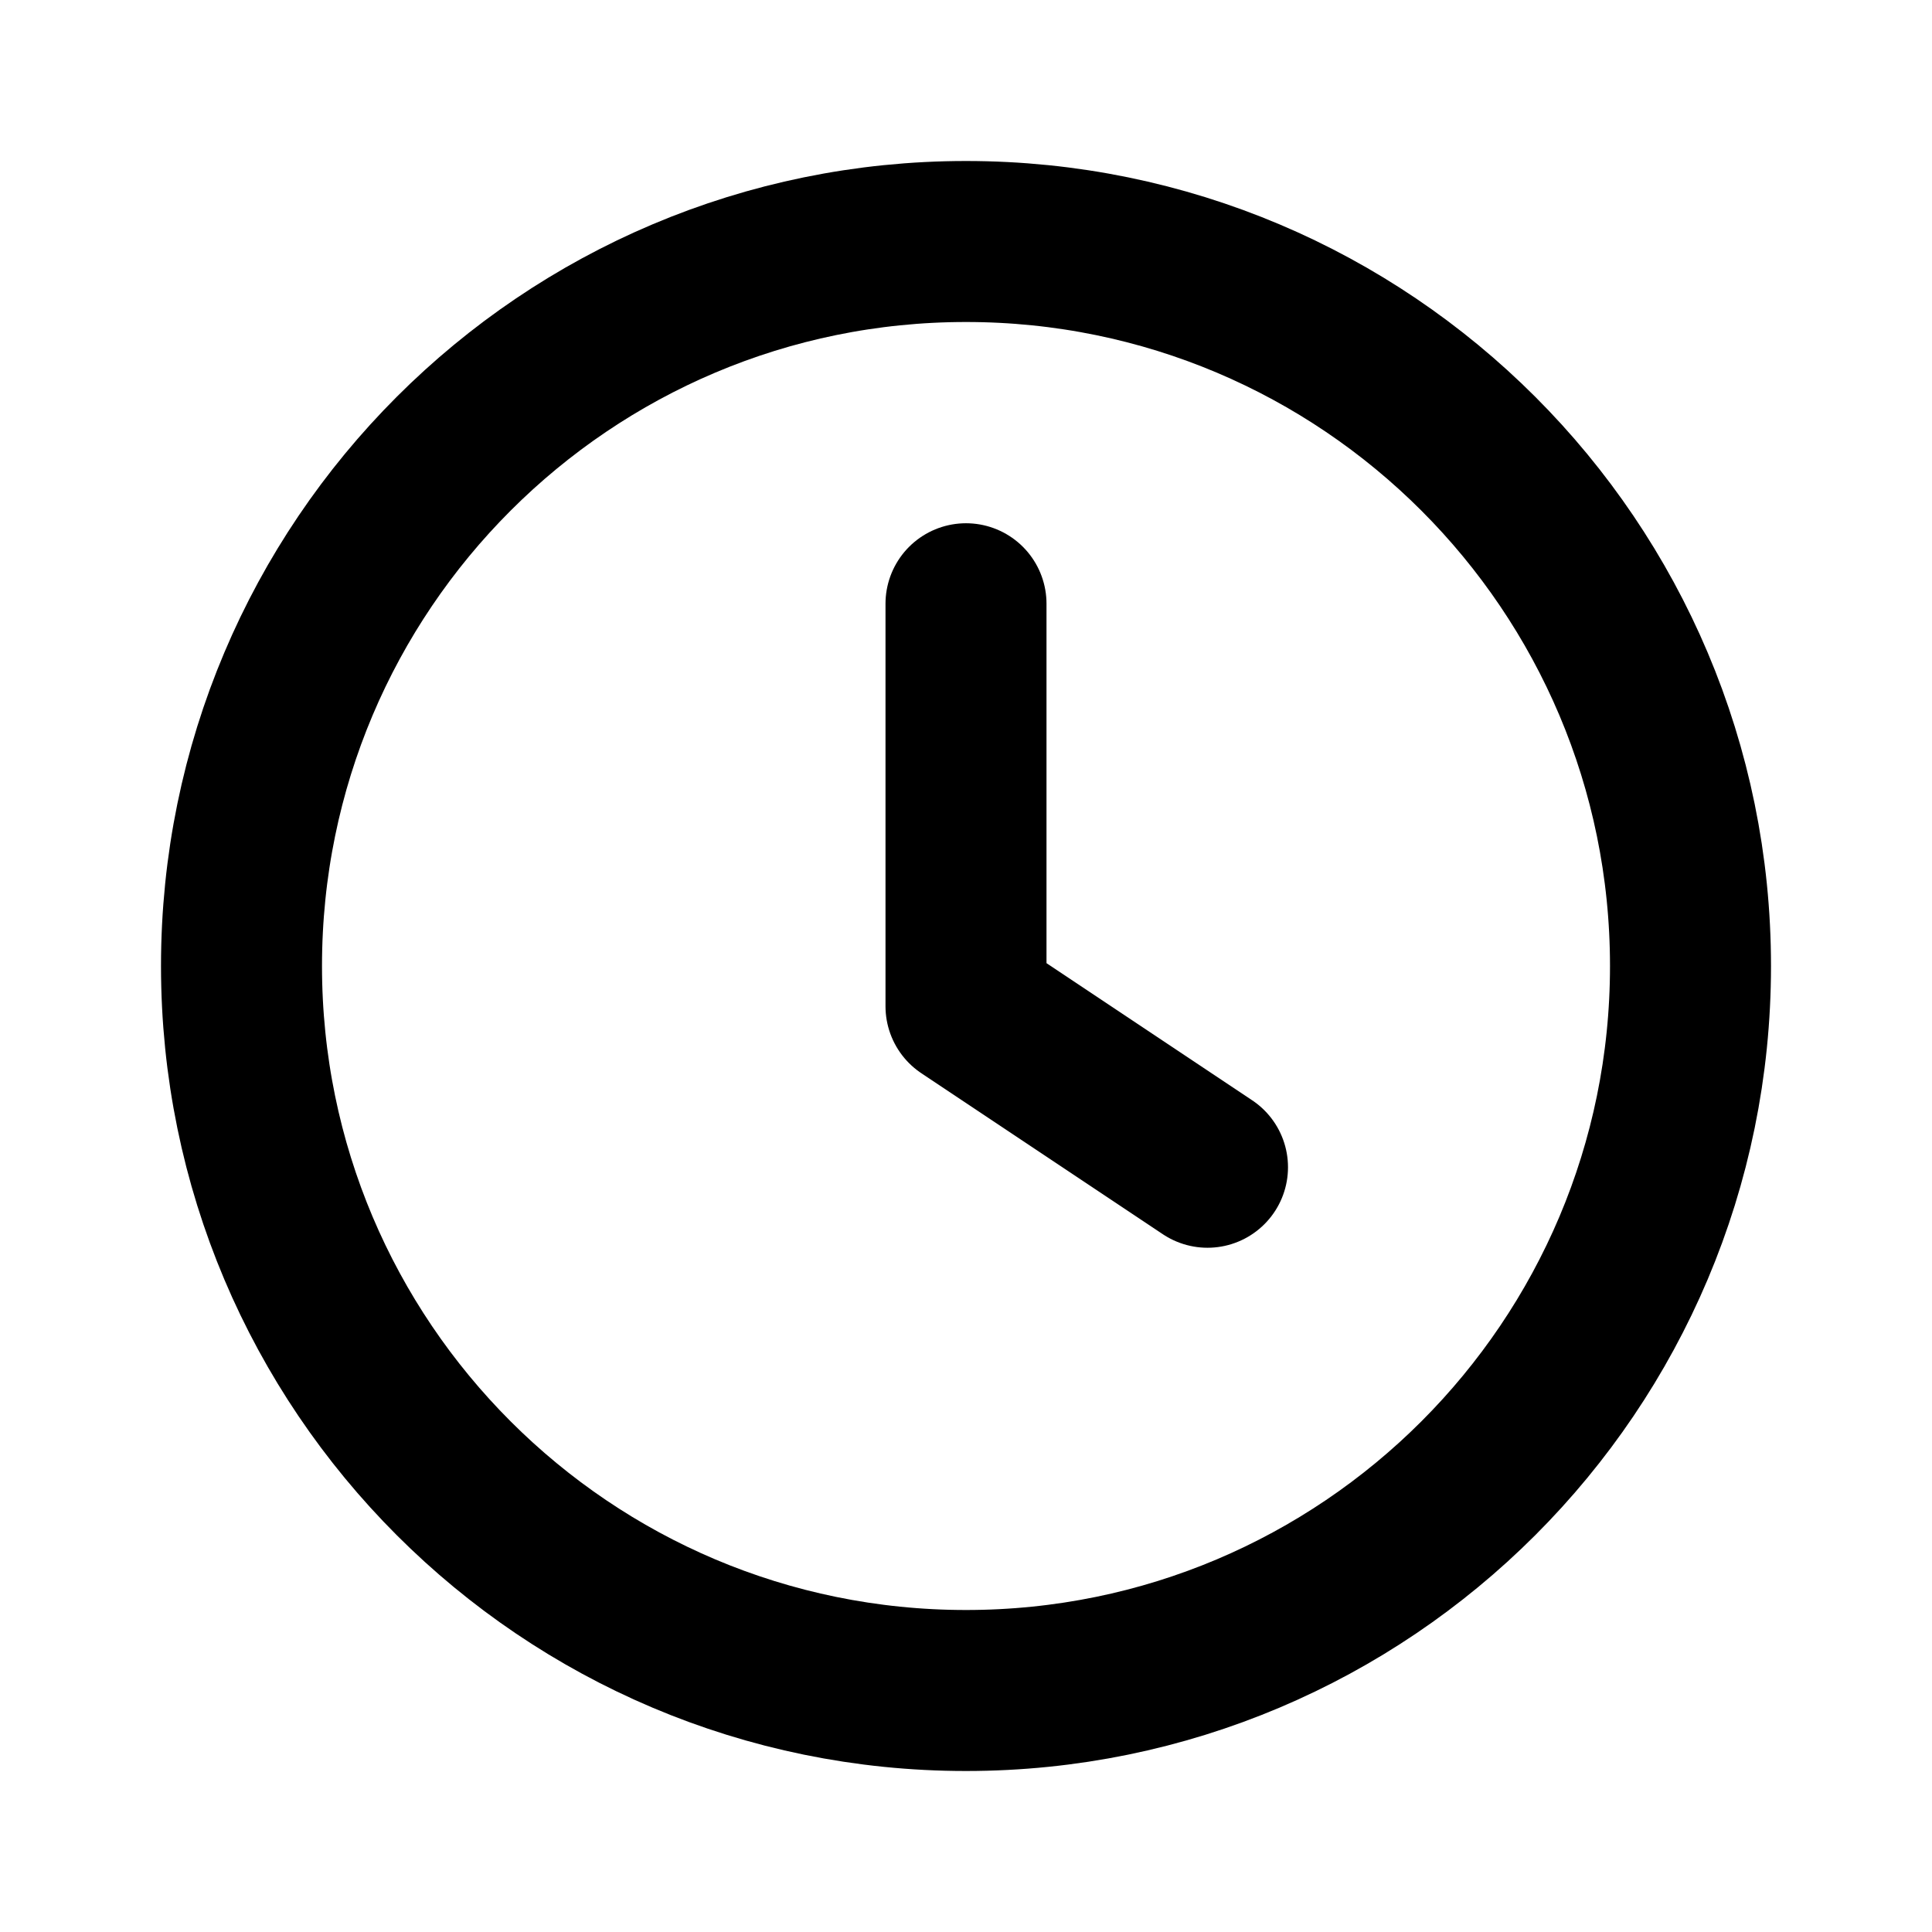
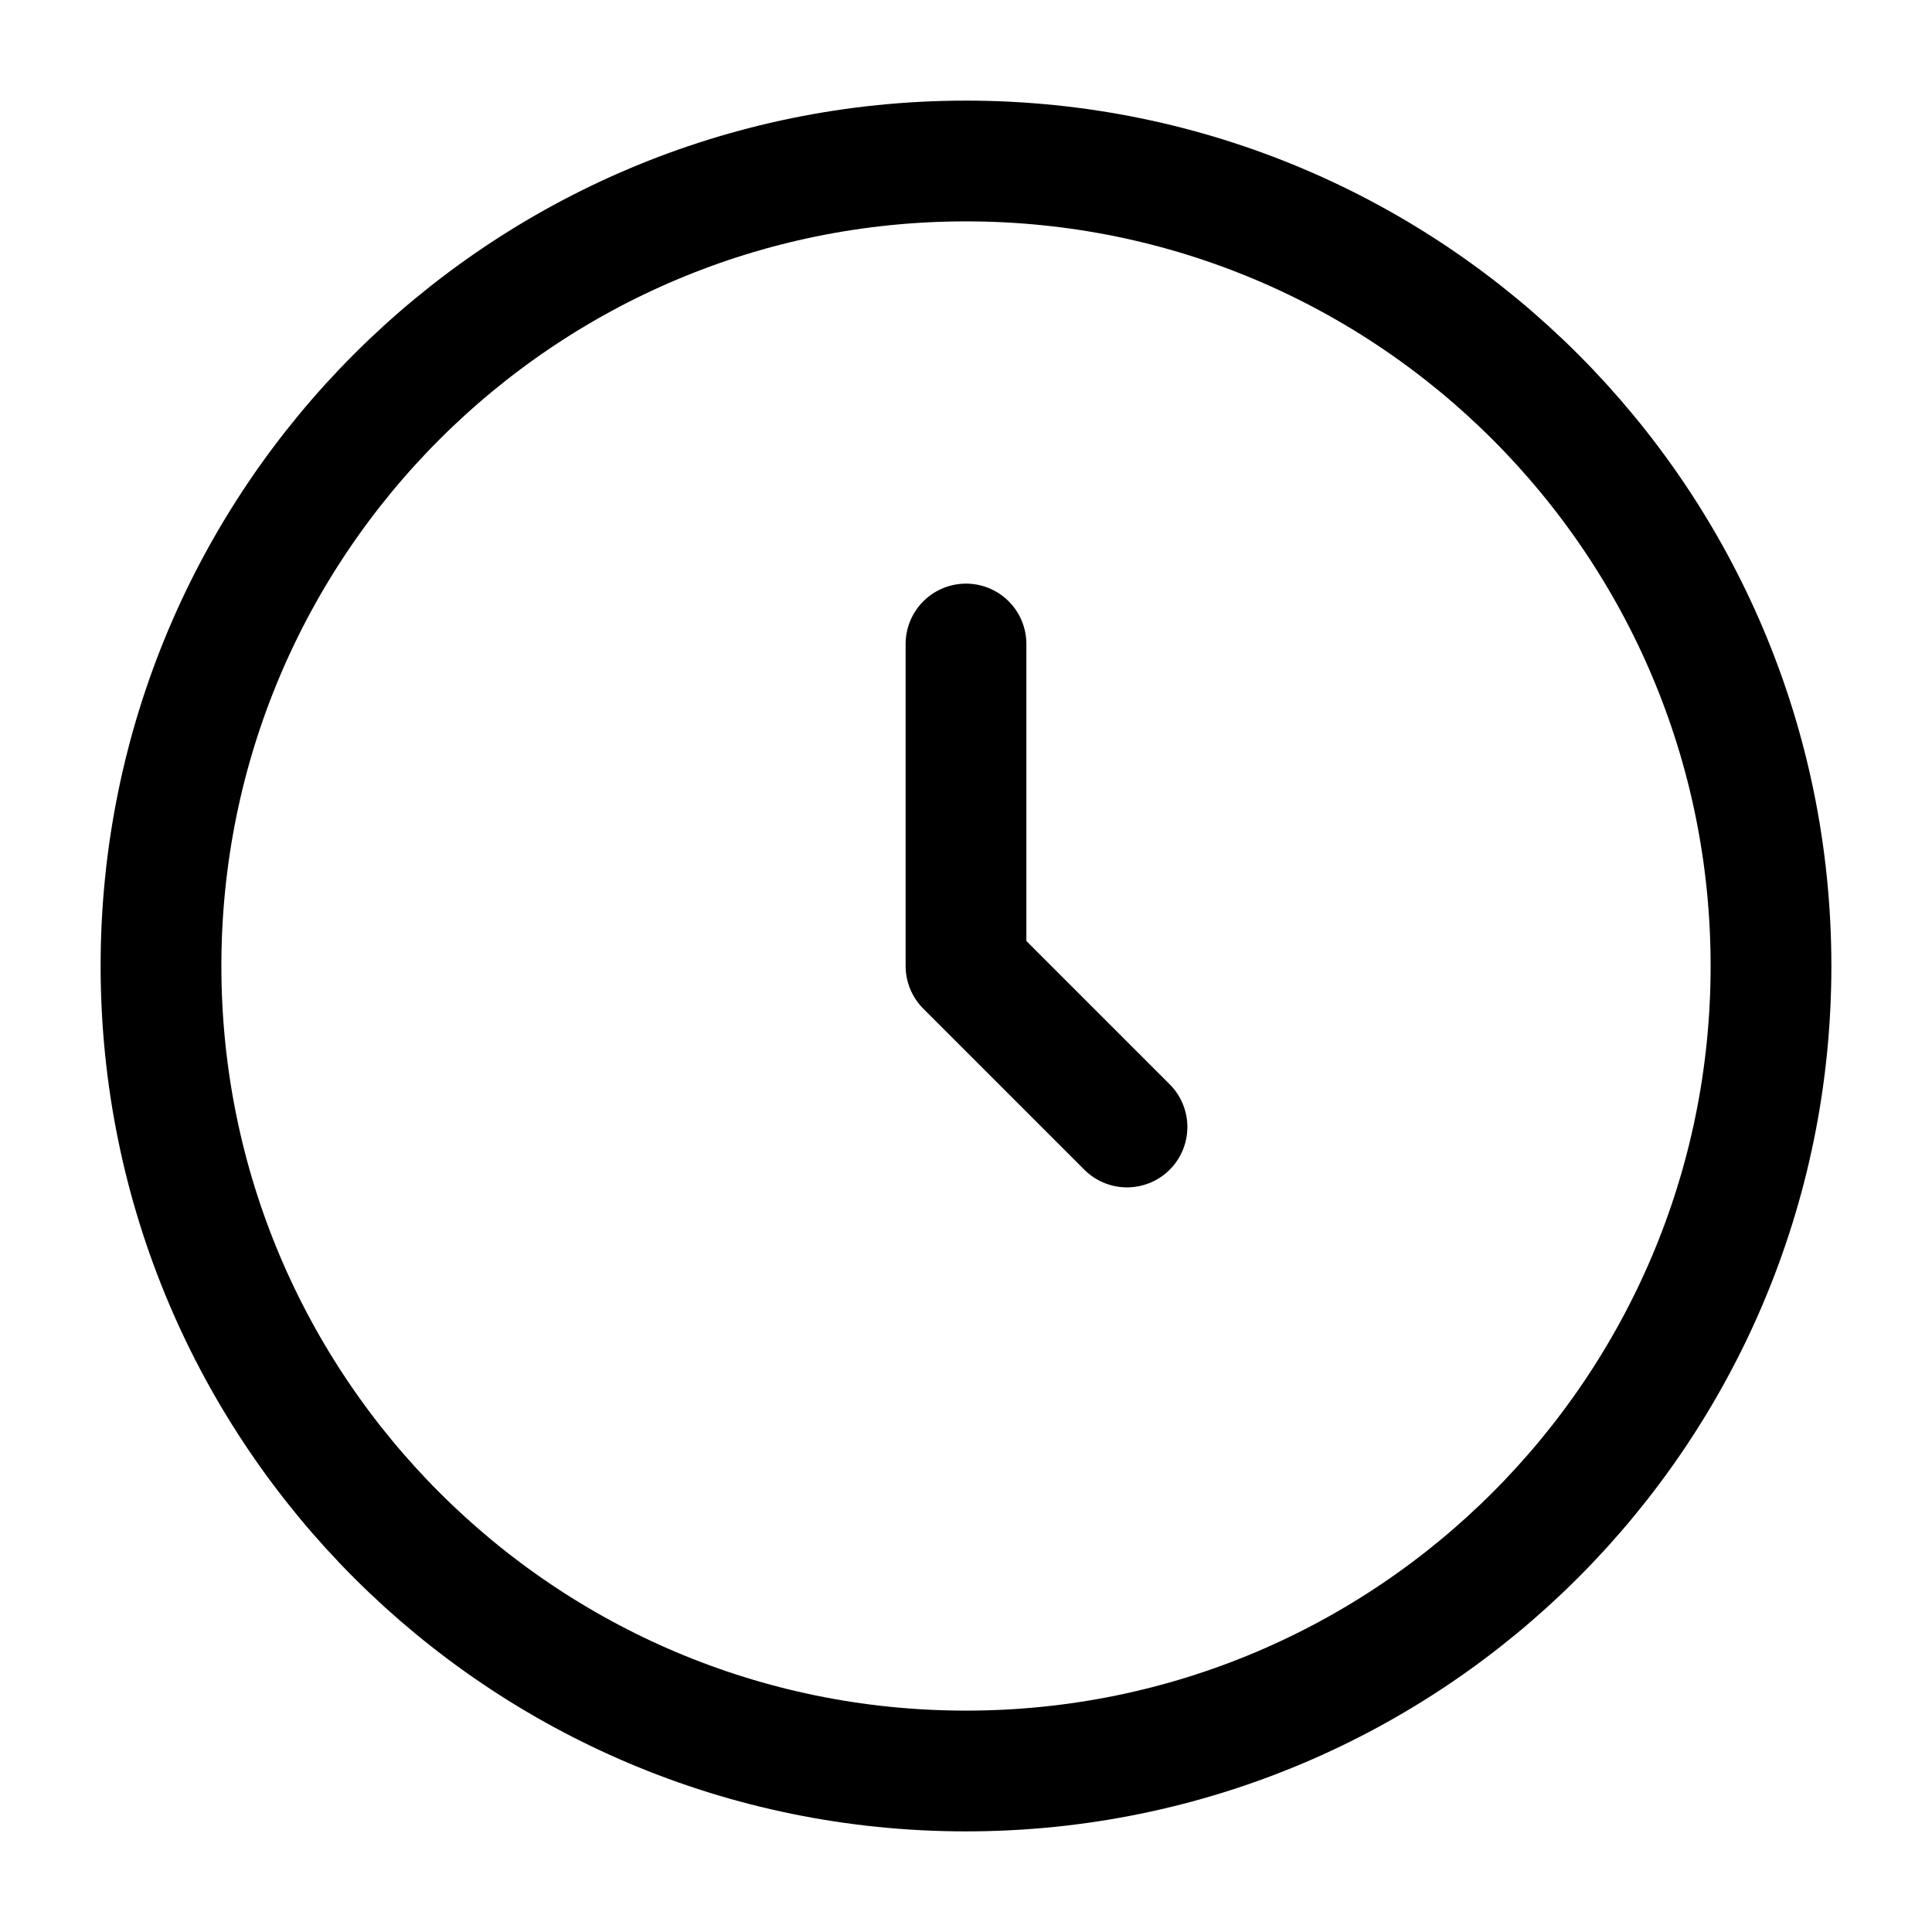
- <svg xmlns="http://www.w3.org/2000/svg" viewBox="0 0 24 24" fill="none" stroke="#000000" stroke-width="2" stroke-linecap="round" stroke-linejoin="round">
-   <circle cx="12" cy="12" r="9" />
-   <path d="M12 7.5v5l3 2" />
+ <svg xmlns="http://www.w3.org/2000/svg" width="24" height="24" viewBox="0 0 24 24" fill="none">
+   <circle cx="12" cy="12" r="10" stroke="#000000" stroke-width="1.5" />
+   <path d="M12 8V12L14 14" stroke="#000000" stroke-width="1.5" stroke-linecap="round" stroke-linejoin="round" />
</svg>
